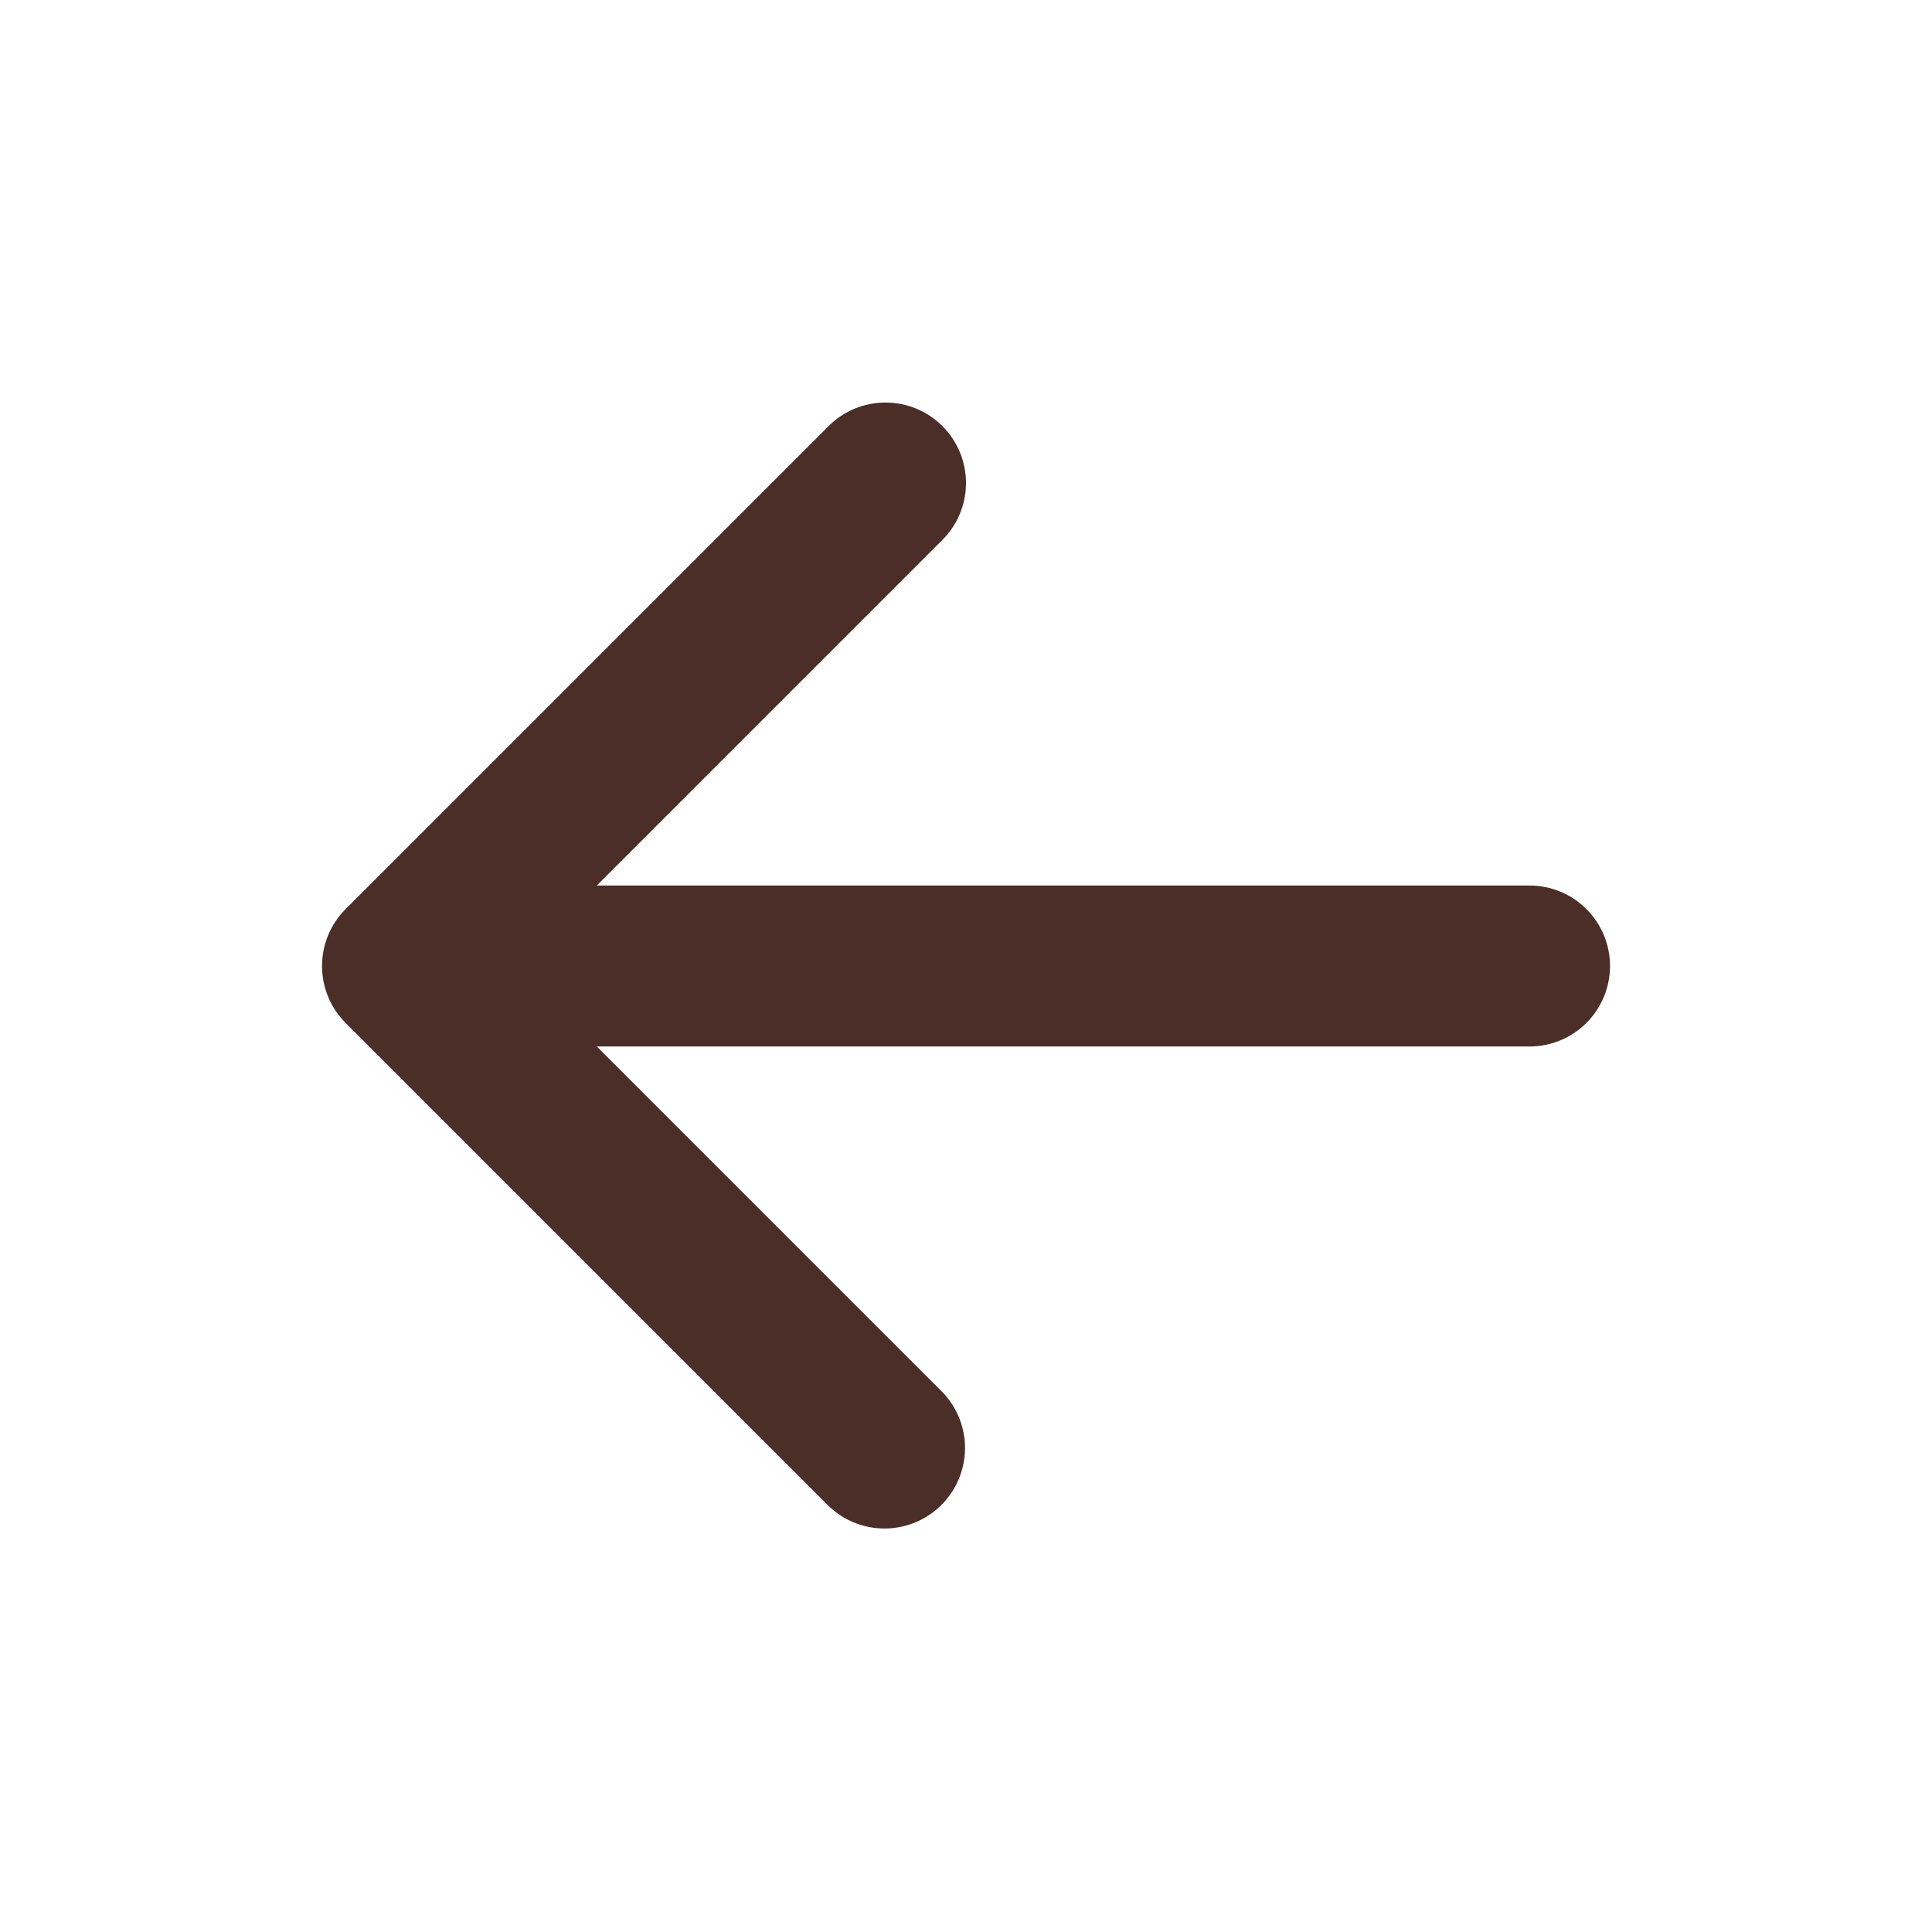
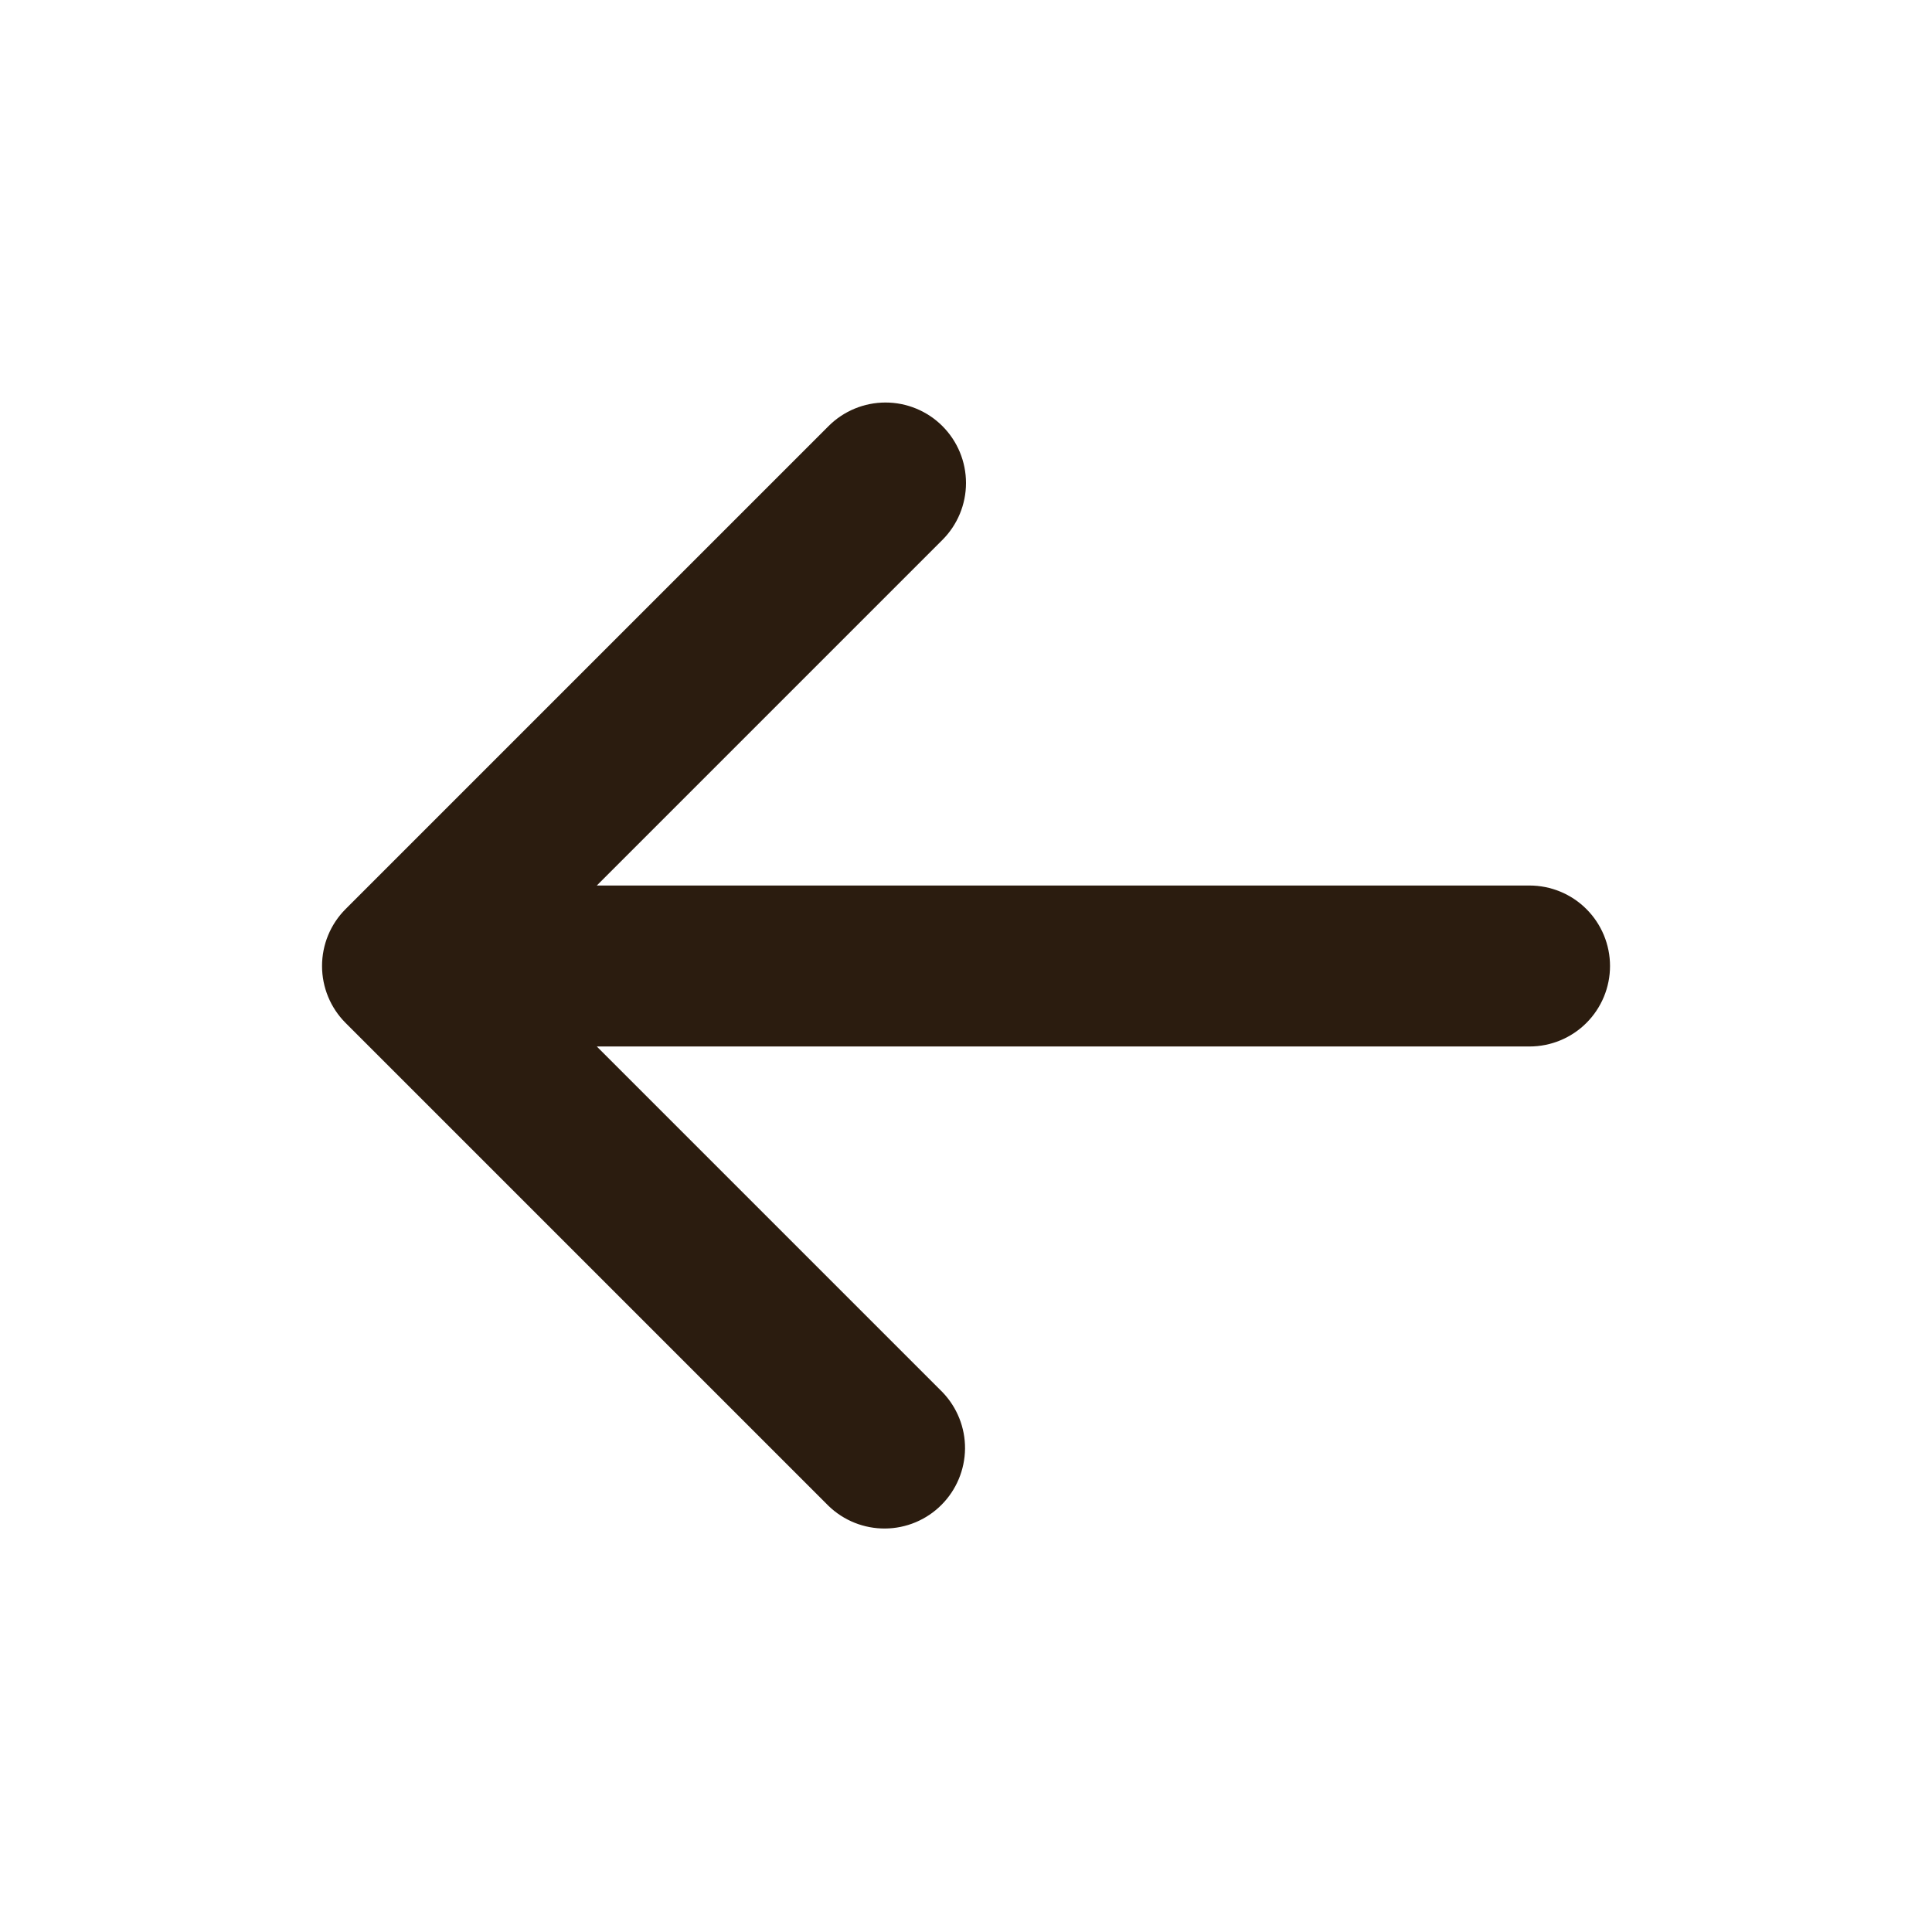
<svg xmlns="http://www.w3.org/2000/svg" preserveAspectRatio="none" overflow="visible" style="display: block;" width="32" height="32" viewBox="0 0 32 32" fill="none">
  <g id="mi:arrow-left">
-     <path id="Vector" d="M15.609 7.057C15.859 7.307 16 7.646 16 8C16 8.354 15.859 8.693 15.609 8.943L9.885 14.667H25.333C25.687 14.667 26.026 14.807 26.276 15.057C26.526 15.307 26.667 15.646 26.667 16C26.667 16.354 26.526 16.693 26.276 16.943C26.026 17.193 25.687 17.333 25.333 17.333H9.885L15.609 23.057C15.852 23.309 15.987 23.646 15.984 23.995C15.98 24.345 15.84 24.679 15.593 24.926C15.346 25.174 15.011 25.314 14.662 25.317C14.312 25.32 13.976 25.186 13.724 24.943L5.724 16.943C5.474 16.693 5.334 16.354 5.334 16C5.334 15.646 5.474 15.307 5.724 15.057L13.724 7.057C13.974 6.807 14.313 6.667 14.667 6.667C15.02 6.667 15.359 6.807 15.609 7.057Z" fill="#4A2E27" />
+     <path id="Vector" d="M15.609 7.057C15.859 7.307 16 7.646 16 8C16 8.354 15.859 8.693 15.609 8.943L9.885 14.667H25.333C25.687 14.667 26.026 14.807 26.276 15.057C26.526 15.307 26.667 15.646 26.667 16C26.667 16.354 26.526 16.693 26.276 16.943C26.026 17.193 25.687 17.333 25.333 17.333H9.885L15.609 23.057C15.852 23.309 15.987 23.646 15.984 23.995C15.98 24.345 15.84 24.679 15.593 24.926C15.346 25.174 15.011 25.314 14.662 25.317C14.312 25.32 13.976 25.186 13.724 24.943L5.724 16.943C5.474 16.693 5.334 16.354 5.334 16C5.334 15.646 5.474 15.307 5.724 15.057L13.724 7.057C13.974 6.807 14.313 6.667 14.667 6.667C15.02 6.667 15.359 6.807 15.609 7.057Z" fill="#2B1C0F" />
  </g>
</svg>
